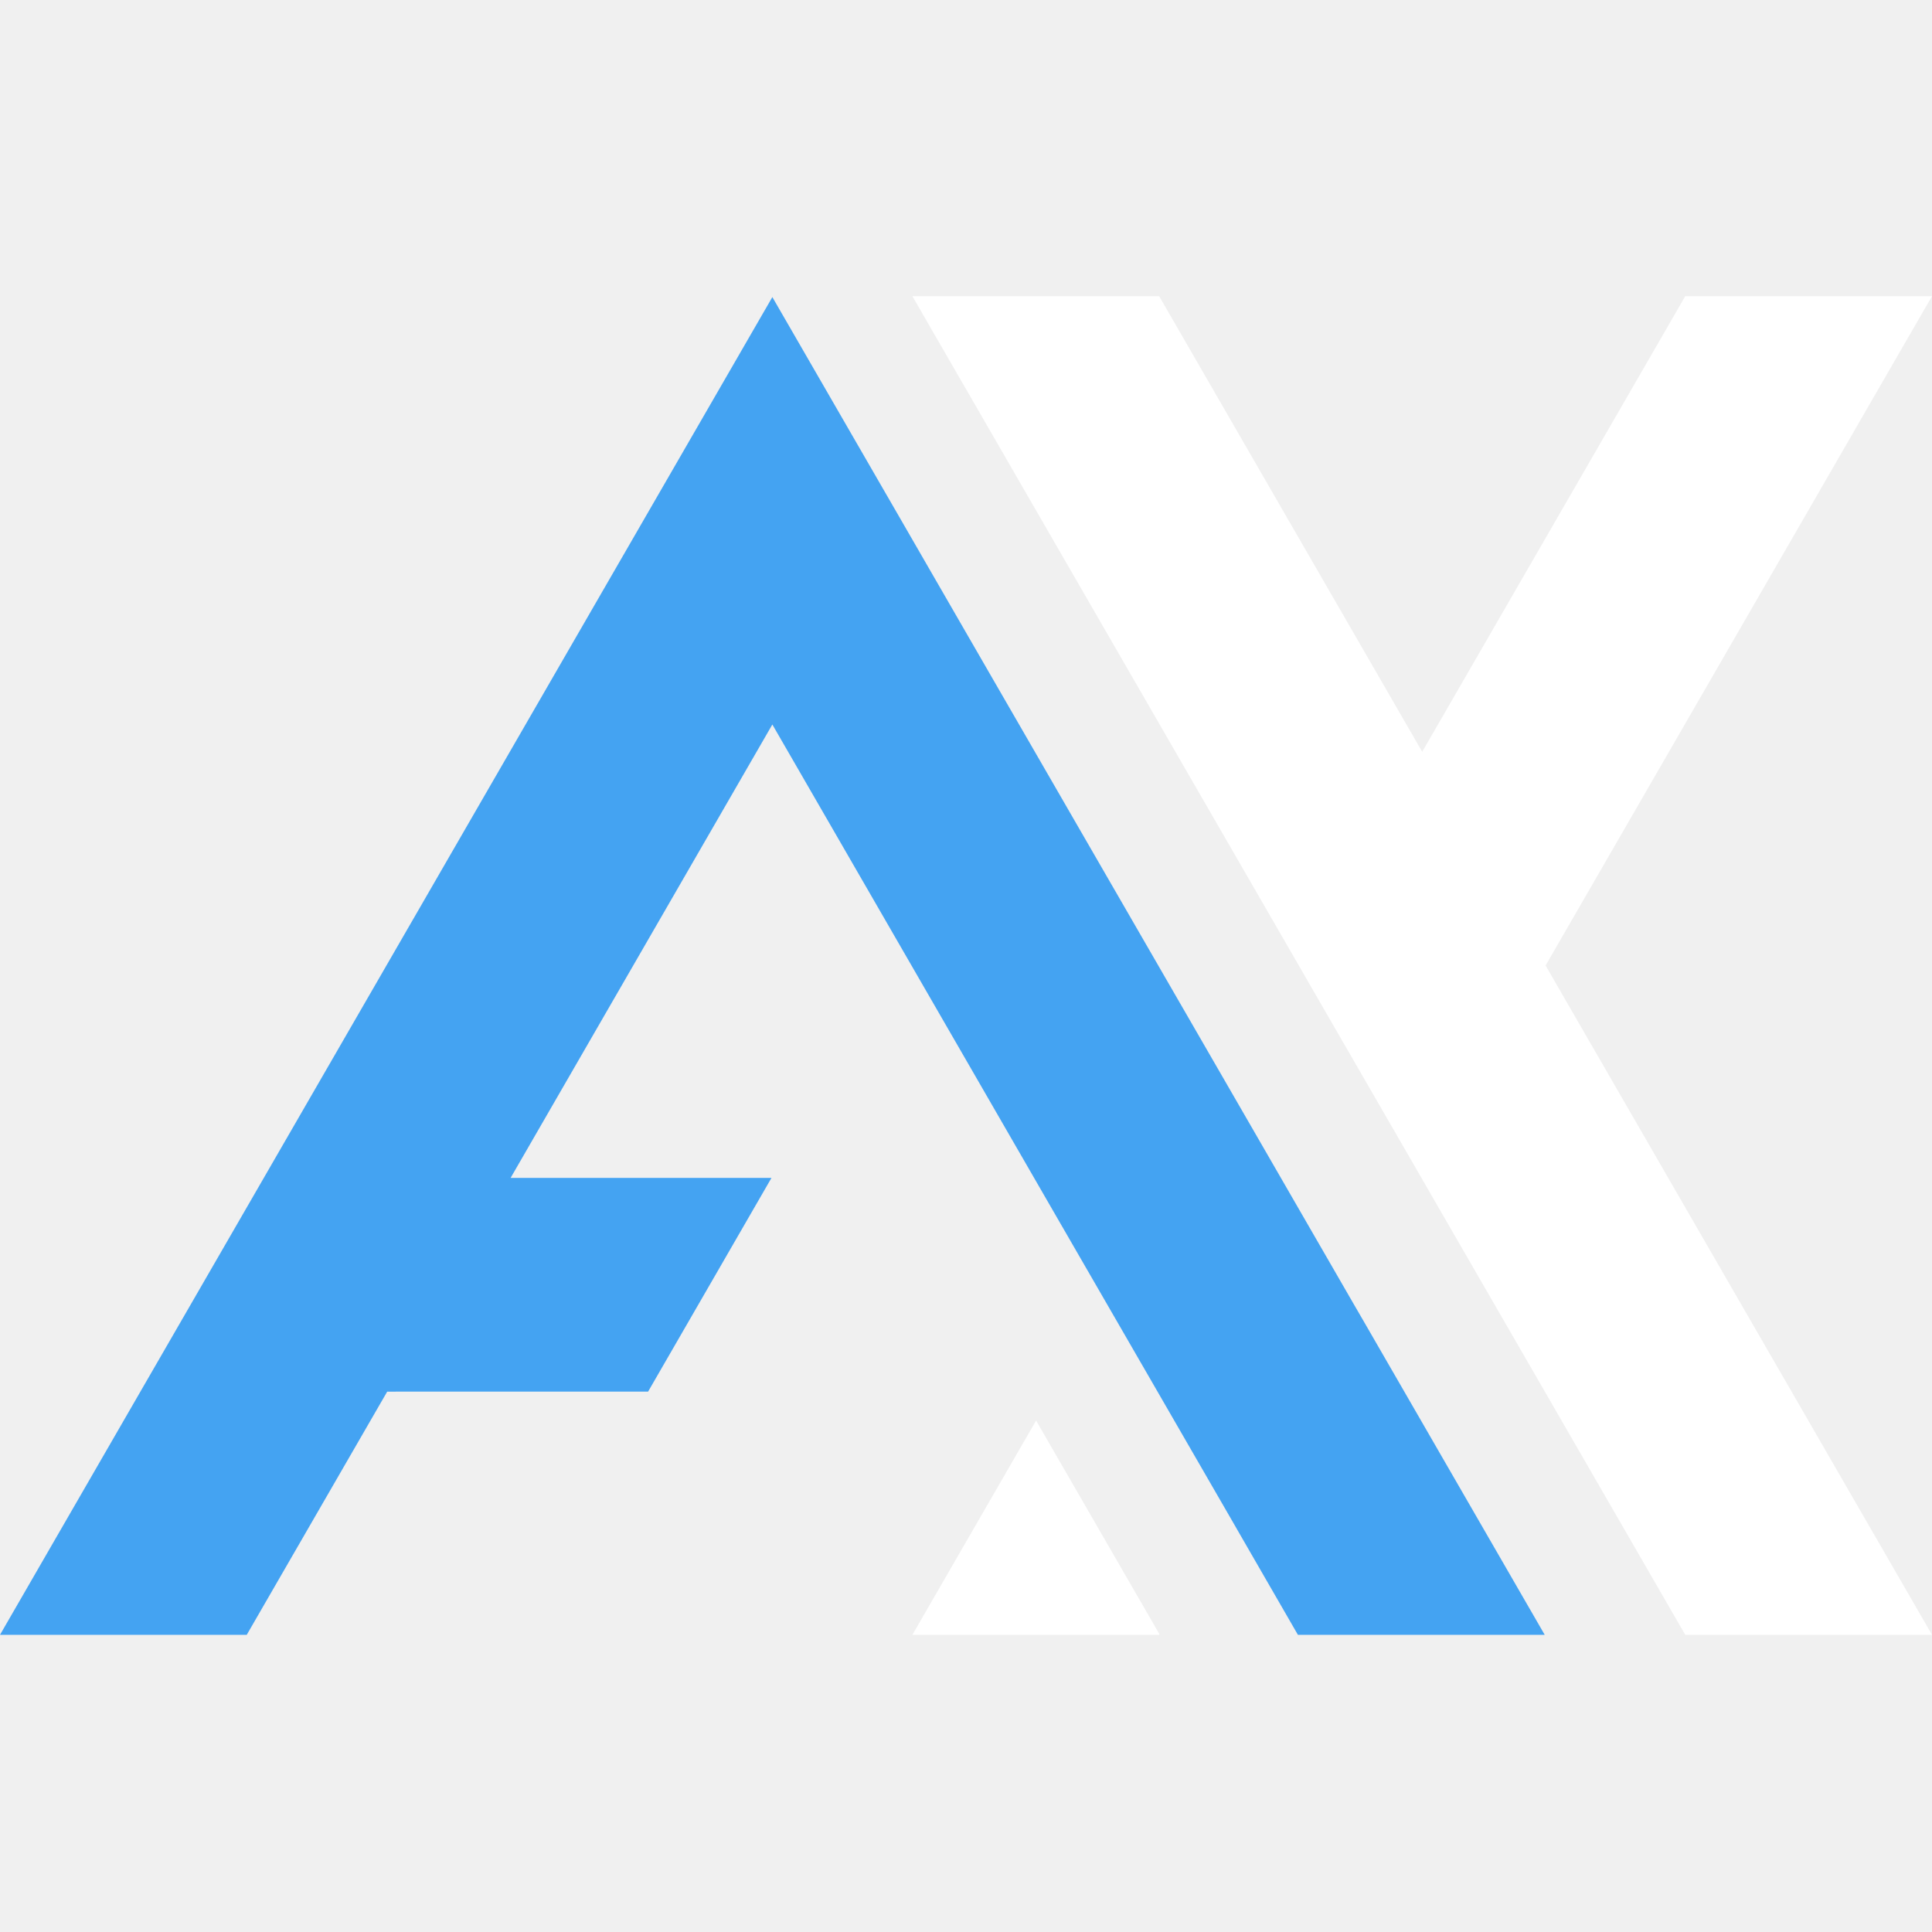
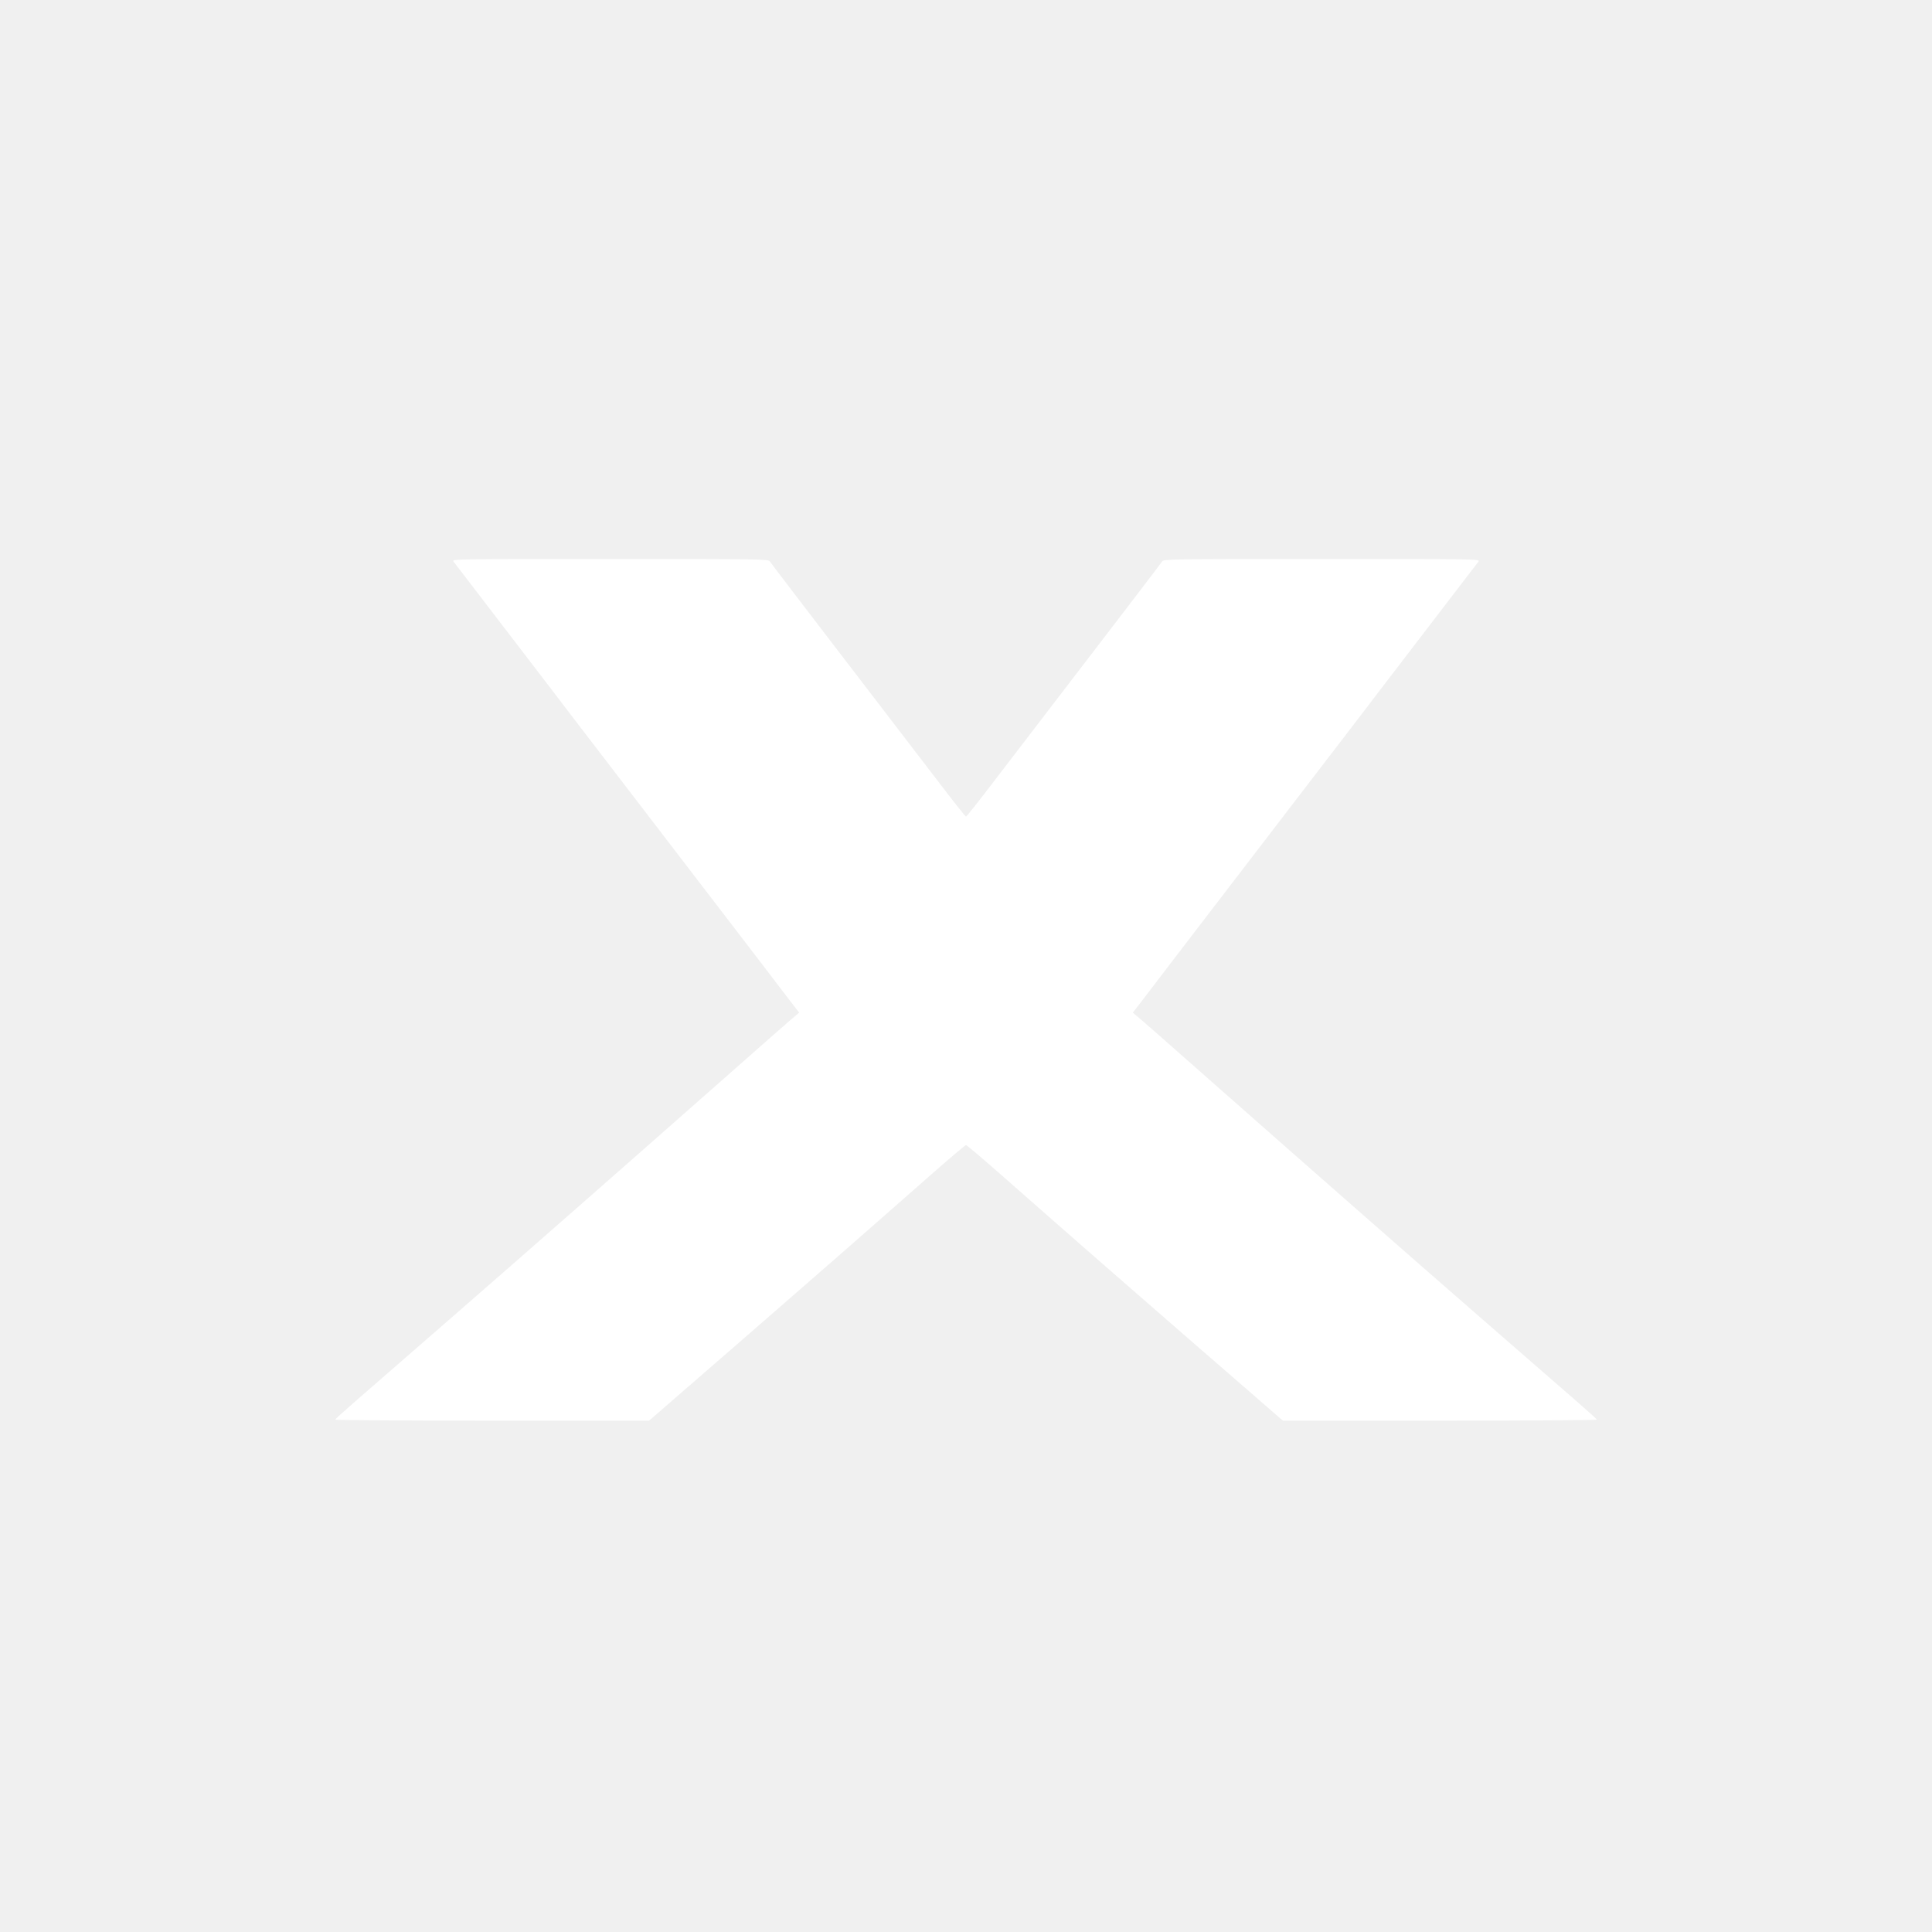
- <svg xmlns="http://www.w3.org/2000/svg" width="39" height="39" viewBox="0 0 39 39" fill="none">
-   <path d="M31.182 33.001H26.2L25.463 31.724L25.076 31.053L24.8 30.574L22.585 26.739L22.309 26.261L21.193 24.329L18.703 20.015L17.46 17.862L15.591 14.625L10.307 23.778H15.573L13.083 28.091H11.554L7.816 28.092L4.981 33.001H0L2.834 28.092L5.325 23.778L13.1 10.311L15.591 5.997L17.46 9.234L18.082 10.311L19.95 13.548L24.8 21.947L25.076 22.425L27.29 26.261L27.567 26.739L29.114 29.419V29.419L31.182 33.001Z" fill="#44A3F2" />
-   <path d="M31.476 19.969L39 33.001H34.019L31.209 28.134L28.985 24.283L28.709 23.804L26.494 19.969L26.218 19.49L21.369 11.091L19.5 7.854L18.878 6.777L18.418 5.979H23.399L23.86 6.777L28.709 15.176L33.558 6.777L34.019 5.979H39L38.539 6.777L37.917 7.854L36.049 11.091L31.2 19.49L31.476 19.969Z" fill="white" />
-   <path d="M23.405 32.989L23.398 33.001H18.418L20.915 28.675L21.191 29.154L23.404 32.987L23.405 32.989Z" fill="white" />
+ <svg xmlns="http://www.w3.org/2000/svg" version="1.0" width="1500pt" height="1500pt" viewBox="0 0 1500 1500" preserveAspectRatio="xMidYMid meet">
+   <g transform="translate(0,1500) scale(0.1,-0.1)" fill="#FFFFFF" stroke="none">
+     <path d="M3521 10640 c8 -10 98 -128 201 -262 237 -309 395 -515 573 -748 77 -102 246 -322 375 -490 129 -168 492 -642 809 -1055 316 -412 609 -794 650 -849 l76 -98 -26 -22 c-27 -21 -236 -205 -645 -566 -690 -609 -1483 -1305 -1994 -1750 -800 -695 -935 -813 -938 -822 -2 -4 546 -8 1217 -8 l1220 0 33 28 c18 16 125 109 238 207 113 98 338 293 500 434 395 343 925 806 1422 1244 142 125 263 227 268 227 5 0 126 -102 268 -227 497 -438 1027 -901 1422 -1244 162 -141 387 -336 500 -434 113 -98 220 -191 238 -207 l33 -28 1220 0 c671 0 1219 4 1217 8 -3 9 -138 127 -938 822 -511 445 -1304 1141 -1994 1750 -409 361 -618 545 -645 566 l-26 22 76 98 c41 55 334 437 650 849 317 413 680 887 809 1055 129 168 298 388 375 490 178 233 336 439 573 748 103 134 193 252 201 262 13 20 2 20 -1215 20 -1193 0 -1230 -1 -1241 -19 -6 -10 -265 -349 -574 -752 -309 -404 -648 -845 -752 -981 -104 -137 -193 -248 -197 -248 -4 0 -93 111 -197 248 -104 136 -443 577 -752 981 -309 403 -568 742 -574 752 -11 18 -48 19 -1241 19 -1217 0 -1228 0 -1215 -20z" />
+   </g>
</svg>
